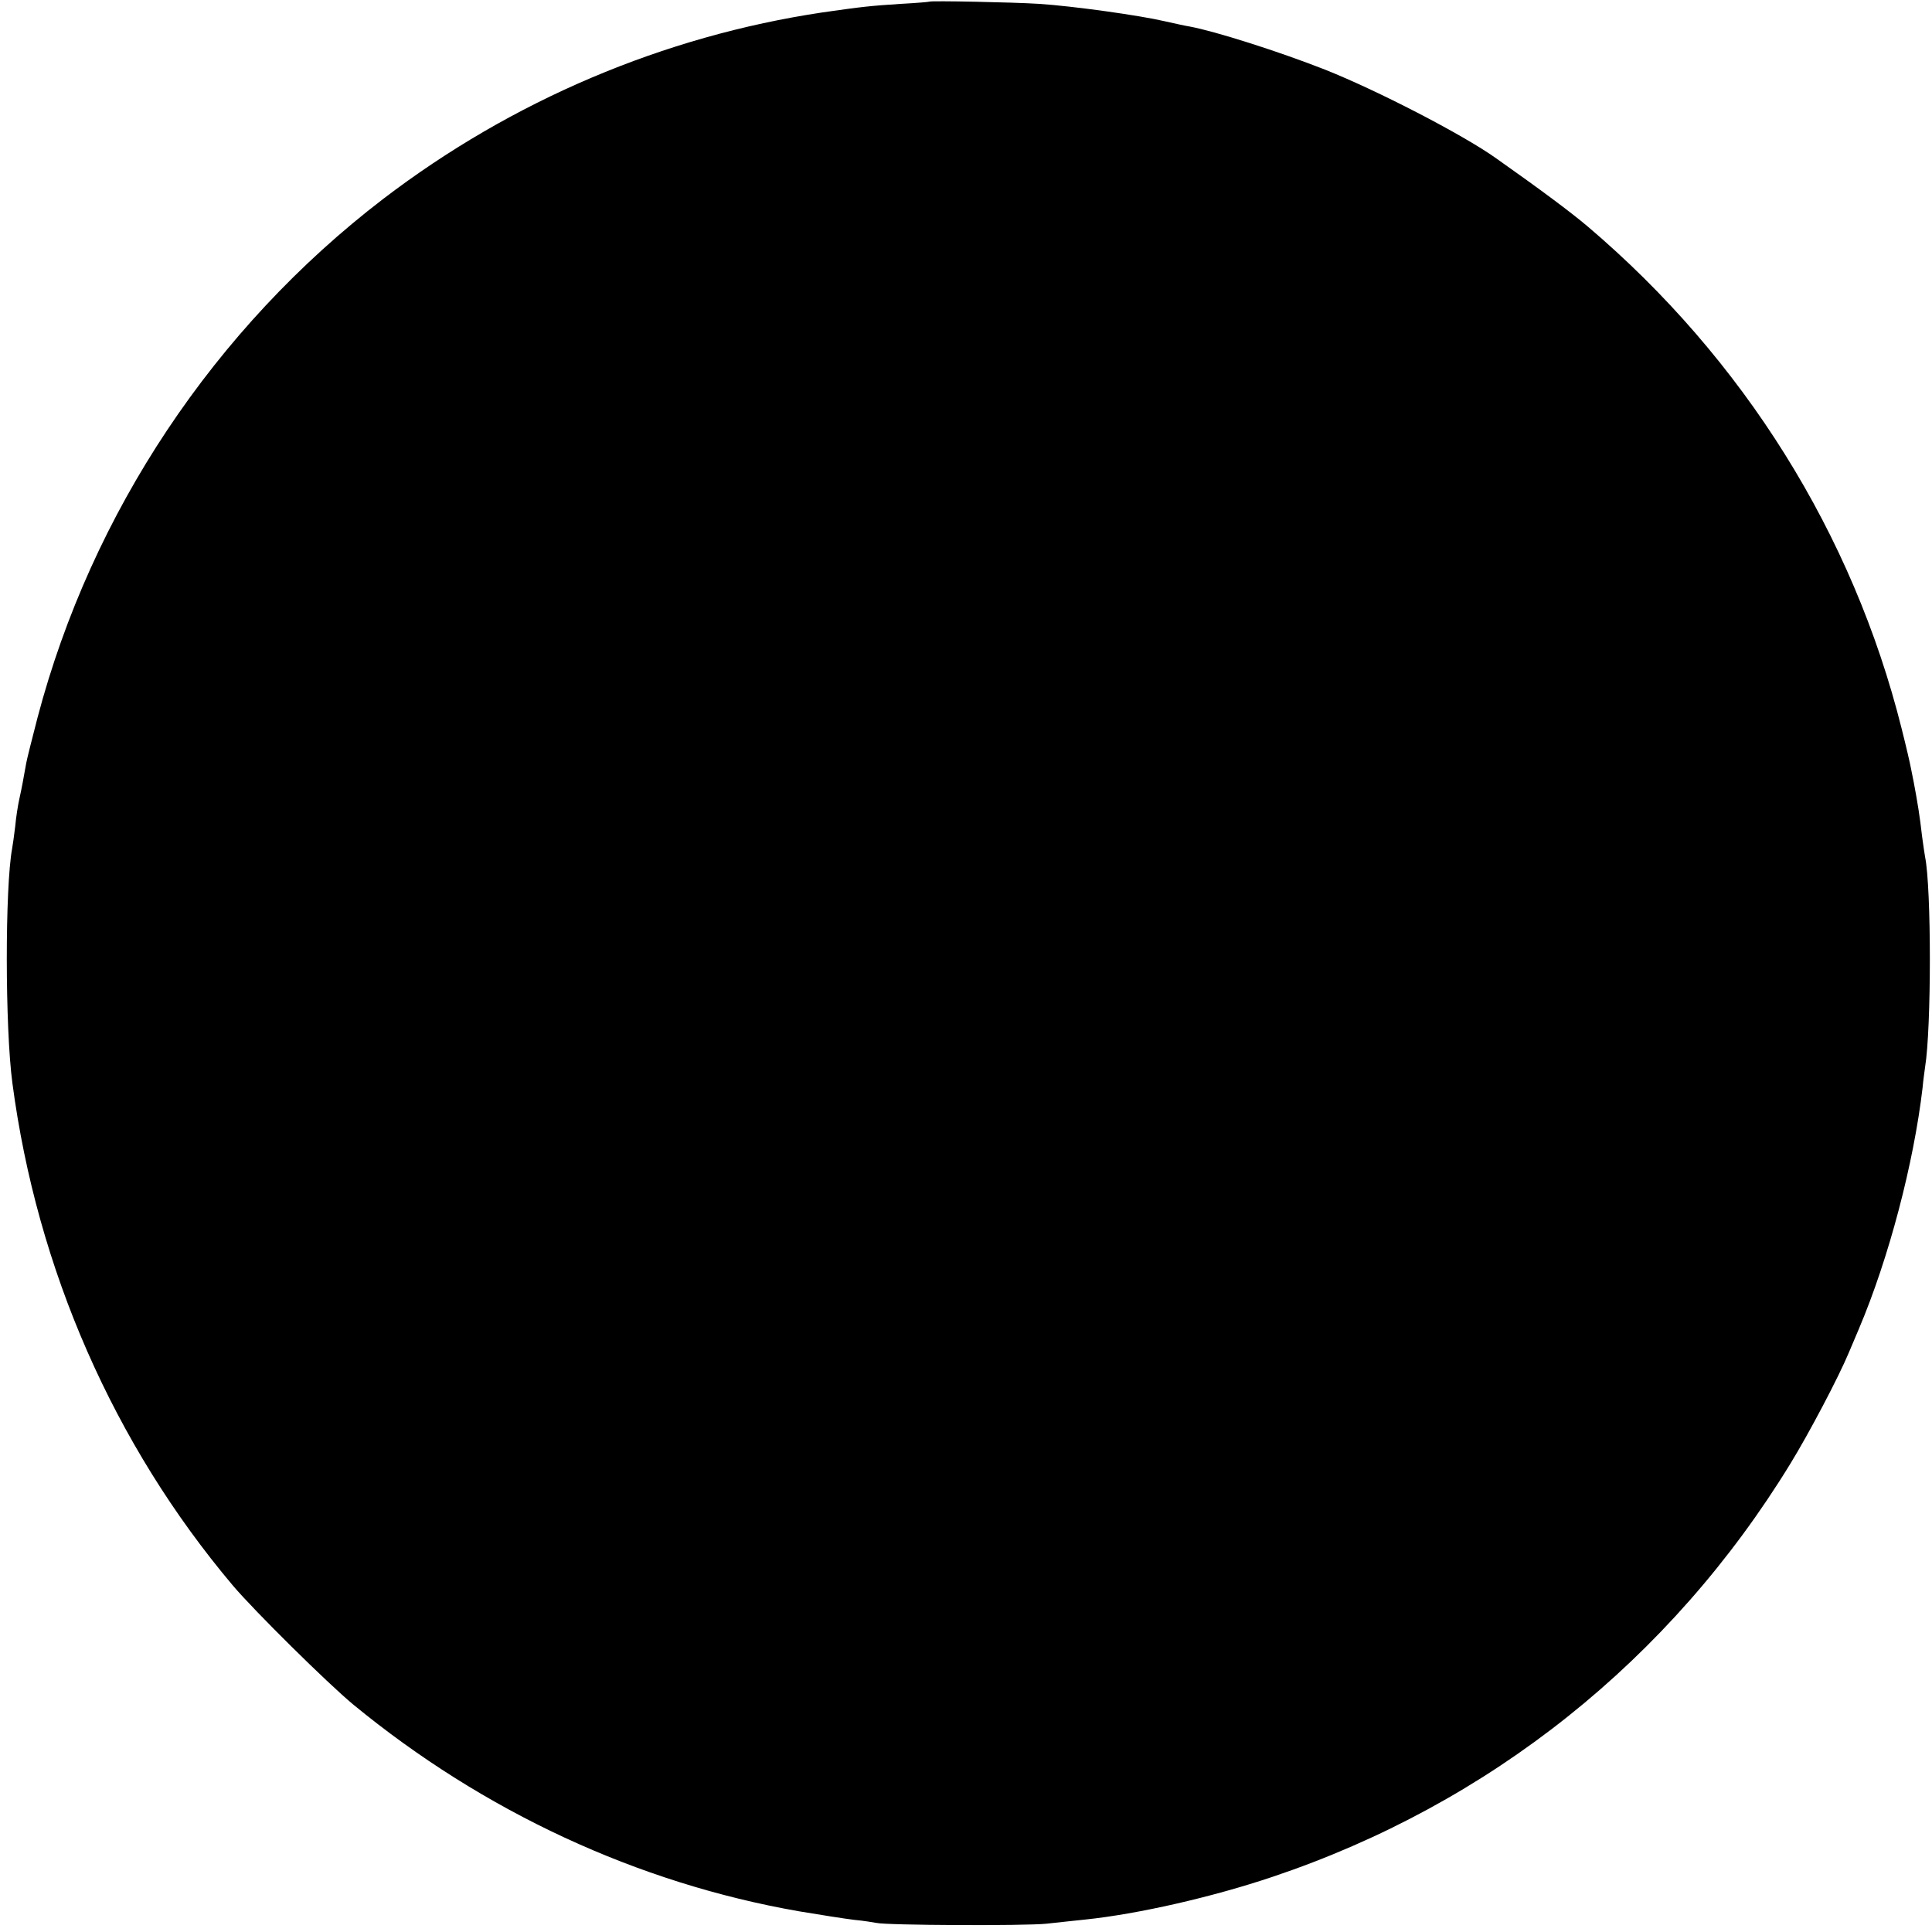
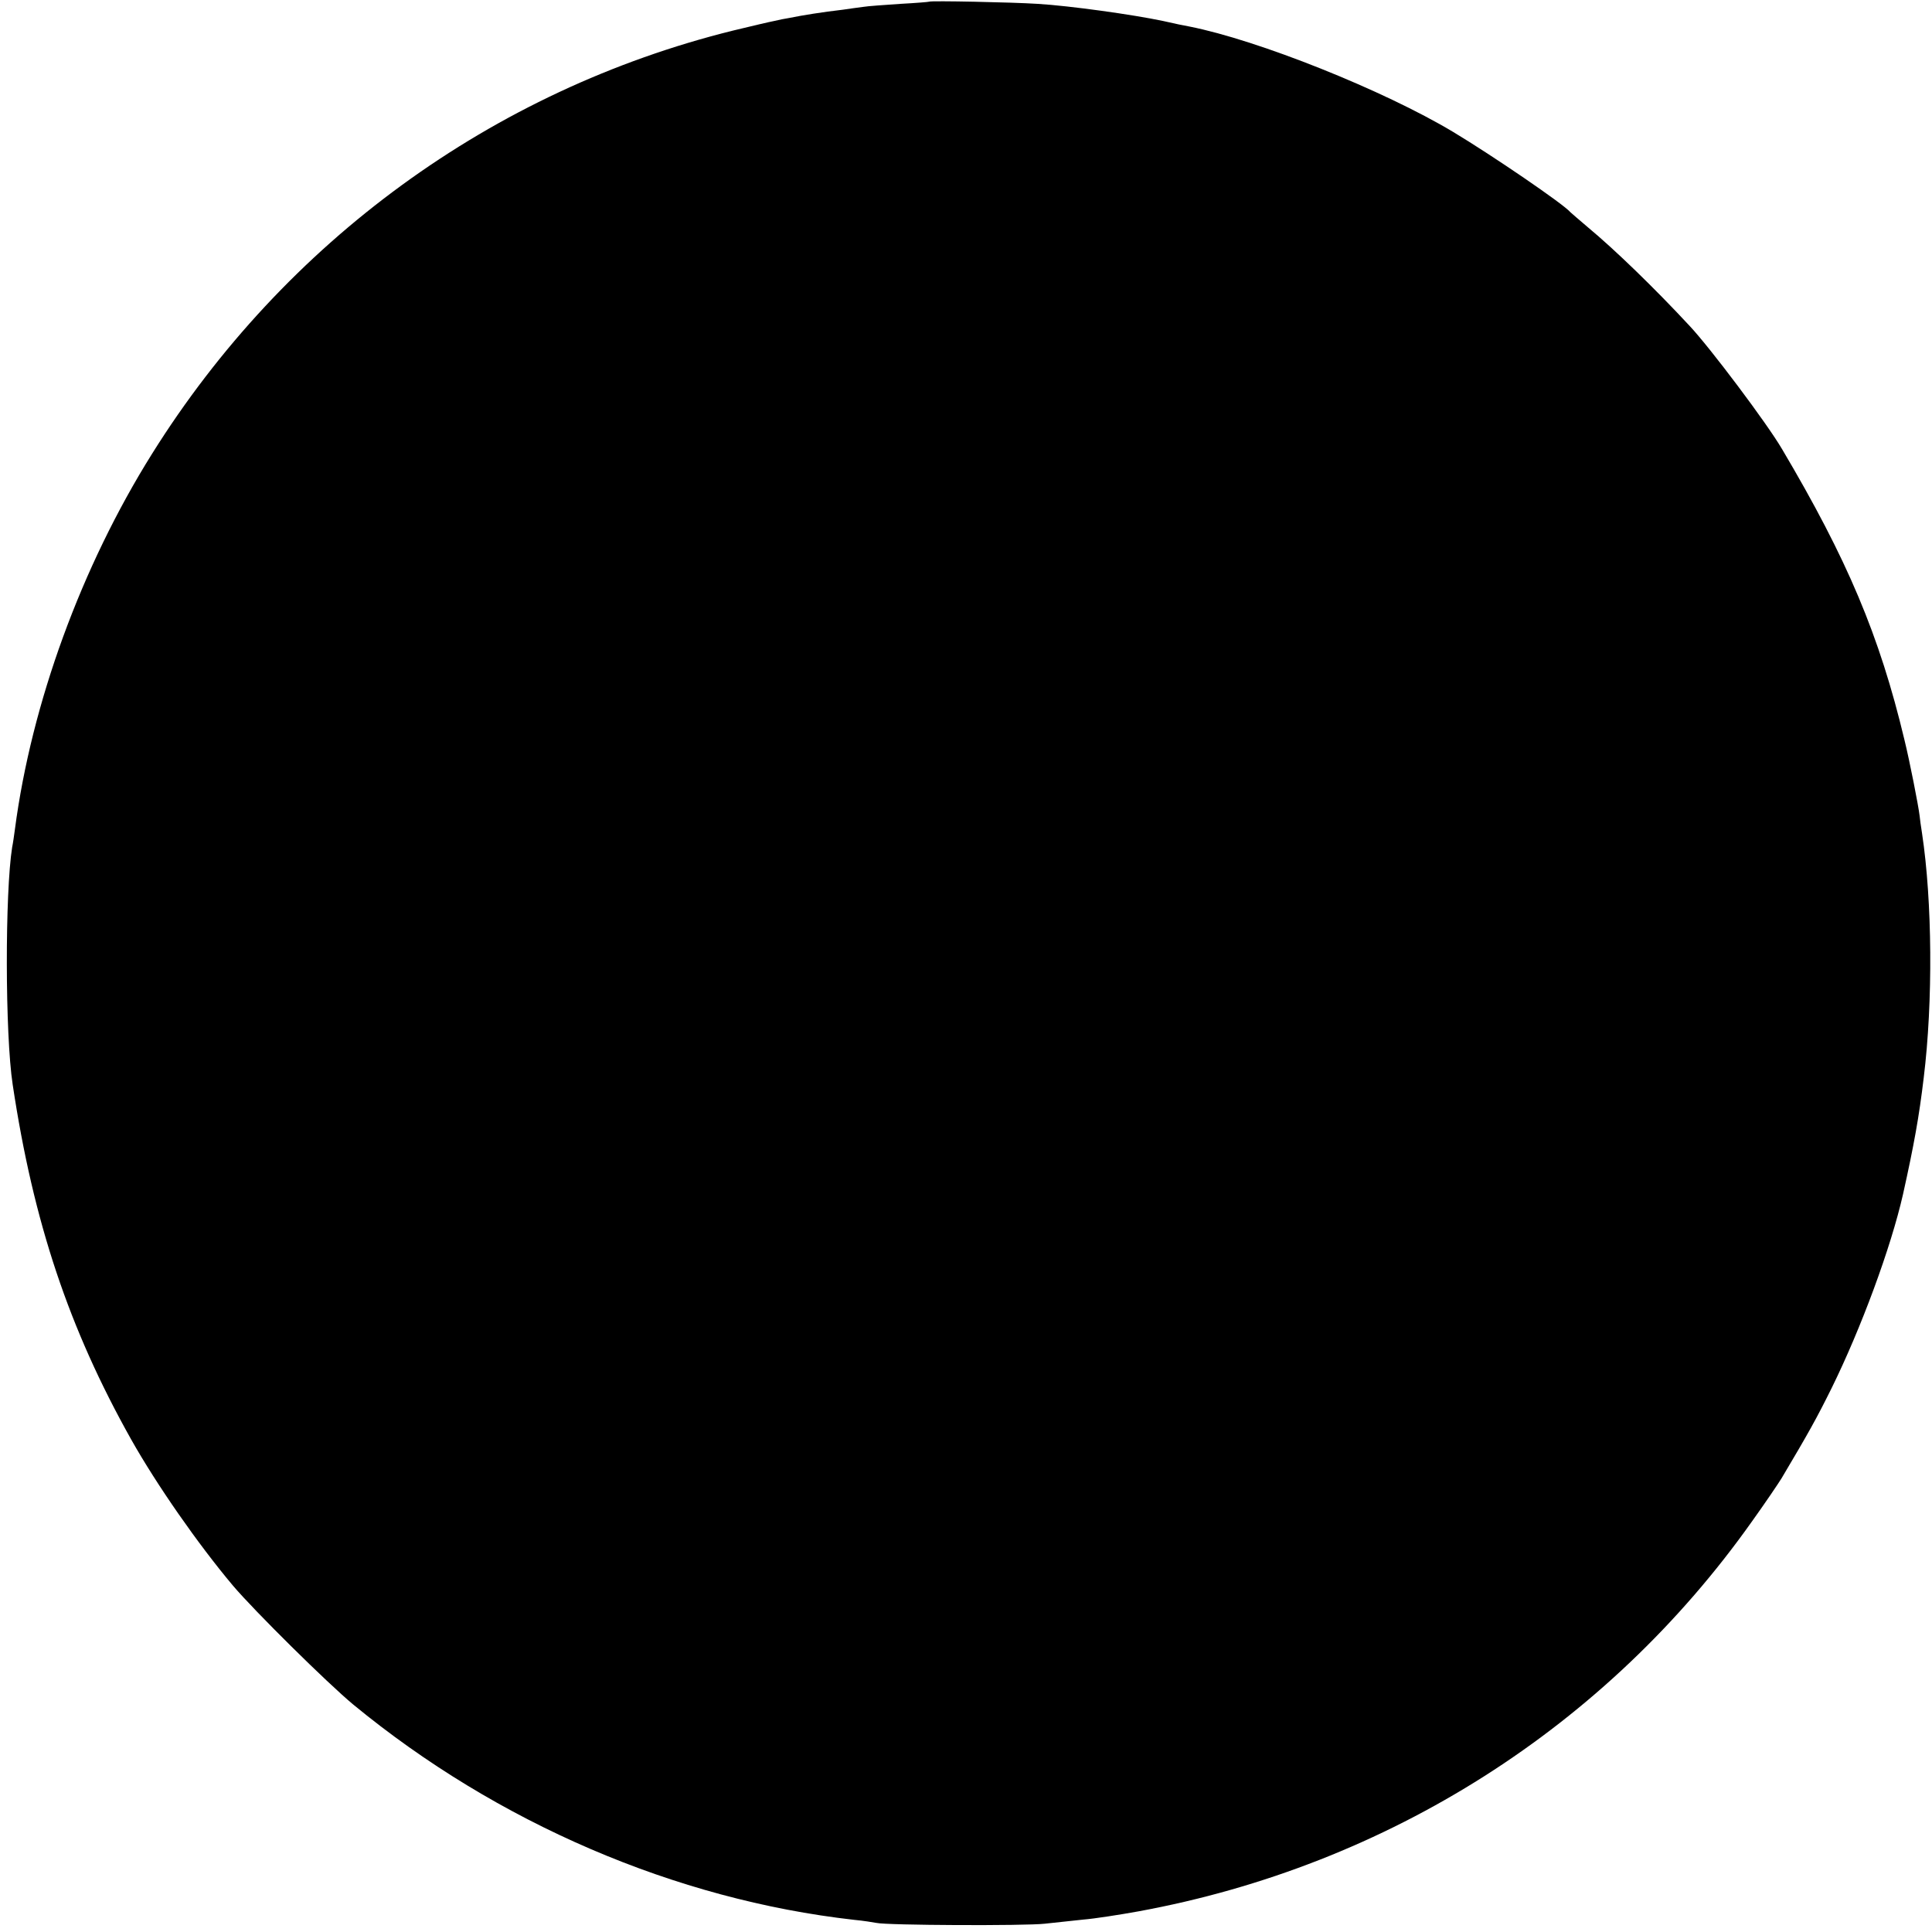
<svg xmlns="http://www.w3.org/2000/svg" version="1.0" width="700pt" height="700pt" viewBox="0 0 700 700" preserveAspectRatio="xMidYMid meet">
  <g transform="translate(0,700) scale(0.1,-0.1)" fill="#000000" stroke="none">
-     <path d="M3367 6994 c-1 -1 -47 -5 -103 -8 -108 -7 -138 -10 -284 -31 -575 -86 -1125 -319 -1592 -676 -611 -468 -1056 -1136 -1252 -1879 -19 -74 -38 -148 -41 -165 -10 -56 -16 -90 -25 -130 -5 -22 -12 -67 -15 -100 -4 -33 -9 -69 -11 -79 -26 -140 -26 -650 1 -851 89 -673 367 -1308 799 -1820 79 -93 342 -353 436 -431 472 -388 1030 -647 1615 -749 77 -13 167 -27 200 -31 33 -3 69 -9 80 -11 37 -9 539 -11 616 -3 42 5 105 11 140 15 192 20 460 81 680 155 786 264 1441 786 1876 1497 68 111 174 312 212 403 13 30 29 69 36 85 109 257 199 601 231 875 2 25 7 58 9 74 23 141 23 648 0 761 -2 11 -7 45 -11 75 -8 72 -17 126 -30 195 -2 11 -7 34 -10 50 -3 17 -18 82 -34 145 -176 704 -572 1339 -1137 1819 -60 51 -170 133 -333 248 -121 86 -431 246 -620 321 -168 66 -398 139 -490 156 -14 2 -54 11 -90 19 -89 21 -332 55 -455 63 -94 6 -393 12 -398 8z" />
+     <path d="M3367 6994 c-1 -1 -49 -5 -105 -8 -57 -4 -118 -8 -135 -11 -18 -2 -50 -7 -72 -10 -77 -9 -146 -20 -195 -30 -14 -2 -38 -7 -55 -11 -16 -3 -84 -19 -150 -35 -871 -216 -1623 -764 -2104 -1533 -256 -409 -437 -904 -497 -1361 -3 -22 -7 -51 -10 -65 -26 -163 -26 -677 2 -860 75 -499 204 -884 429 -1285 93 -165 242 -379 369 -530 79 -93 342 -353 436 -431 521 -429 1168 -707 1815 -780 33 -3 69 -9 80 -11 37 -9 539 -11 610 -3 39 4 102 11 140 15 39 3 129 17 201 30 904 166 1696 670 2222 1413 48 67 96 138 107 156 98 165 127 217 181 326 107 217 215 509 259 703 40 180 58 280 75 422 34 276 31 640 -6 885 -4 25 -8 54 -9 65 -4 35 -36 198 -55 275 -90 377 -207 654 -444 1054 -54 92 -259 365 -334 445 -129 139 -272 277 -367 356 -33 28 -62 53 -65 56 -24 29 -285 207 -425 291 -252 151 -707 333 -956 382 -13 2 -56 11 -95 20 -109 23 -337 55 -454 62 -93 6 -388 12 -393 8z" />
  </g>
</svg>
